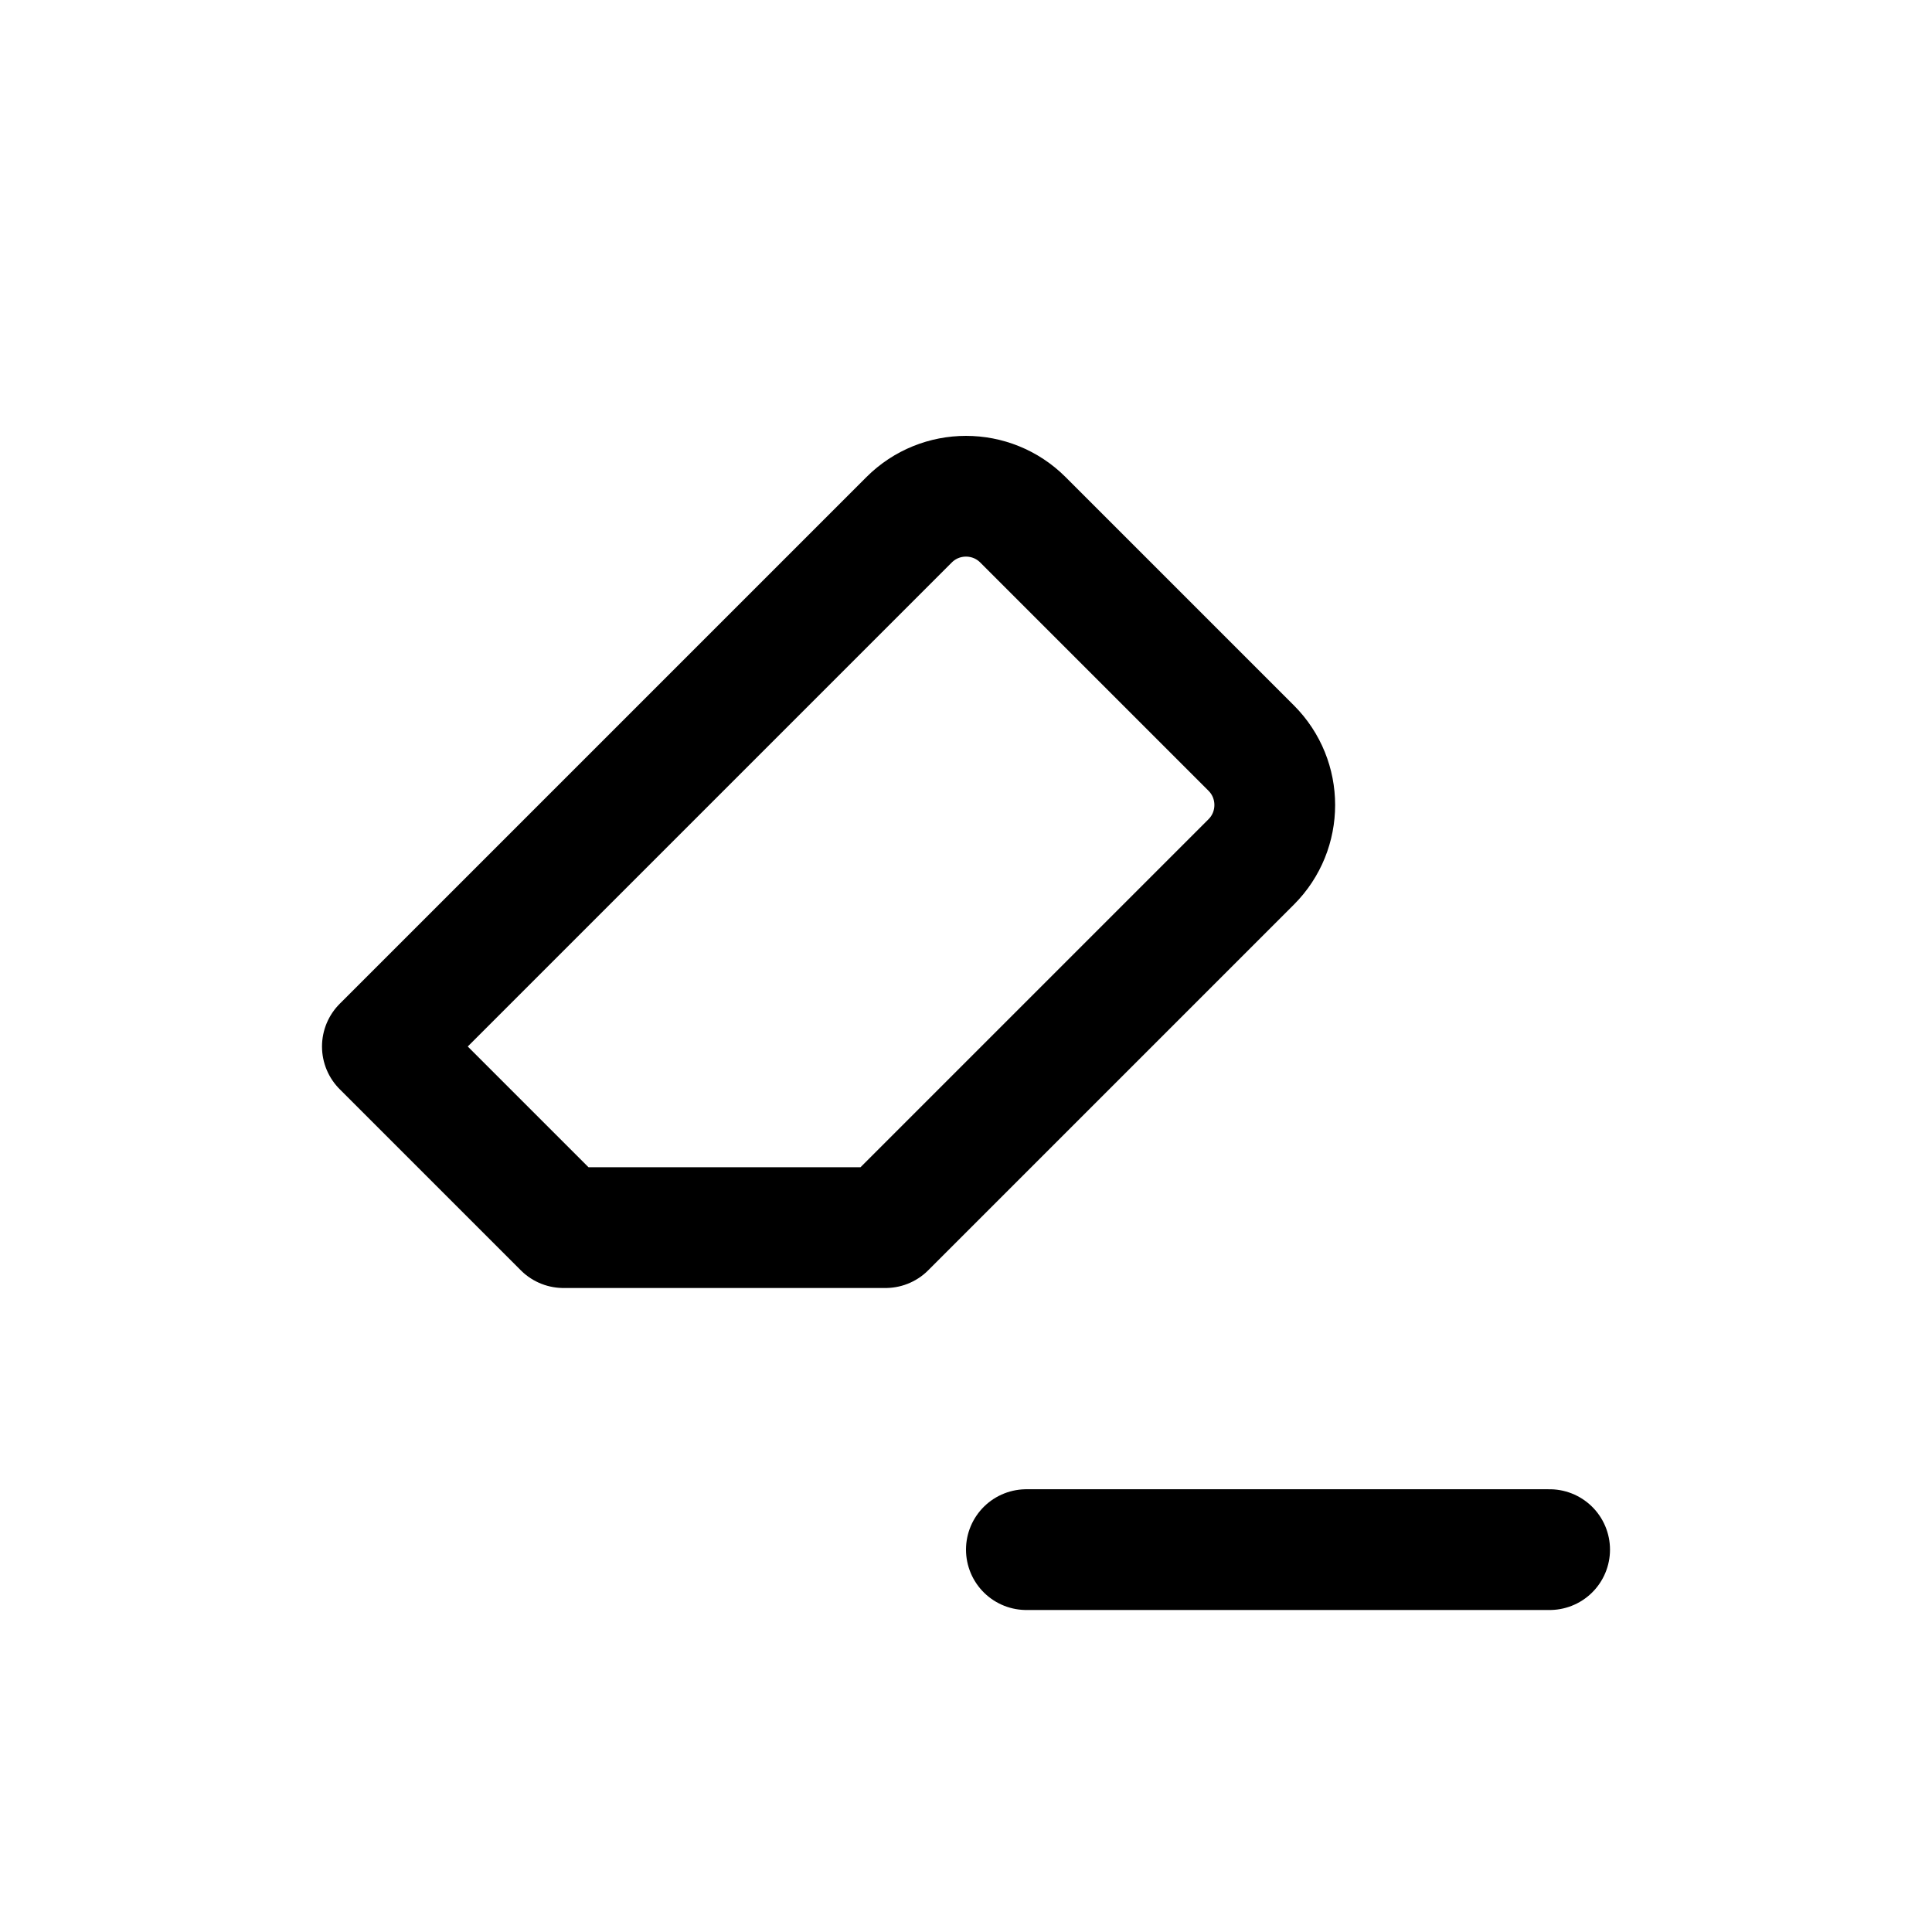
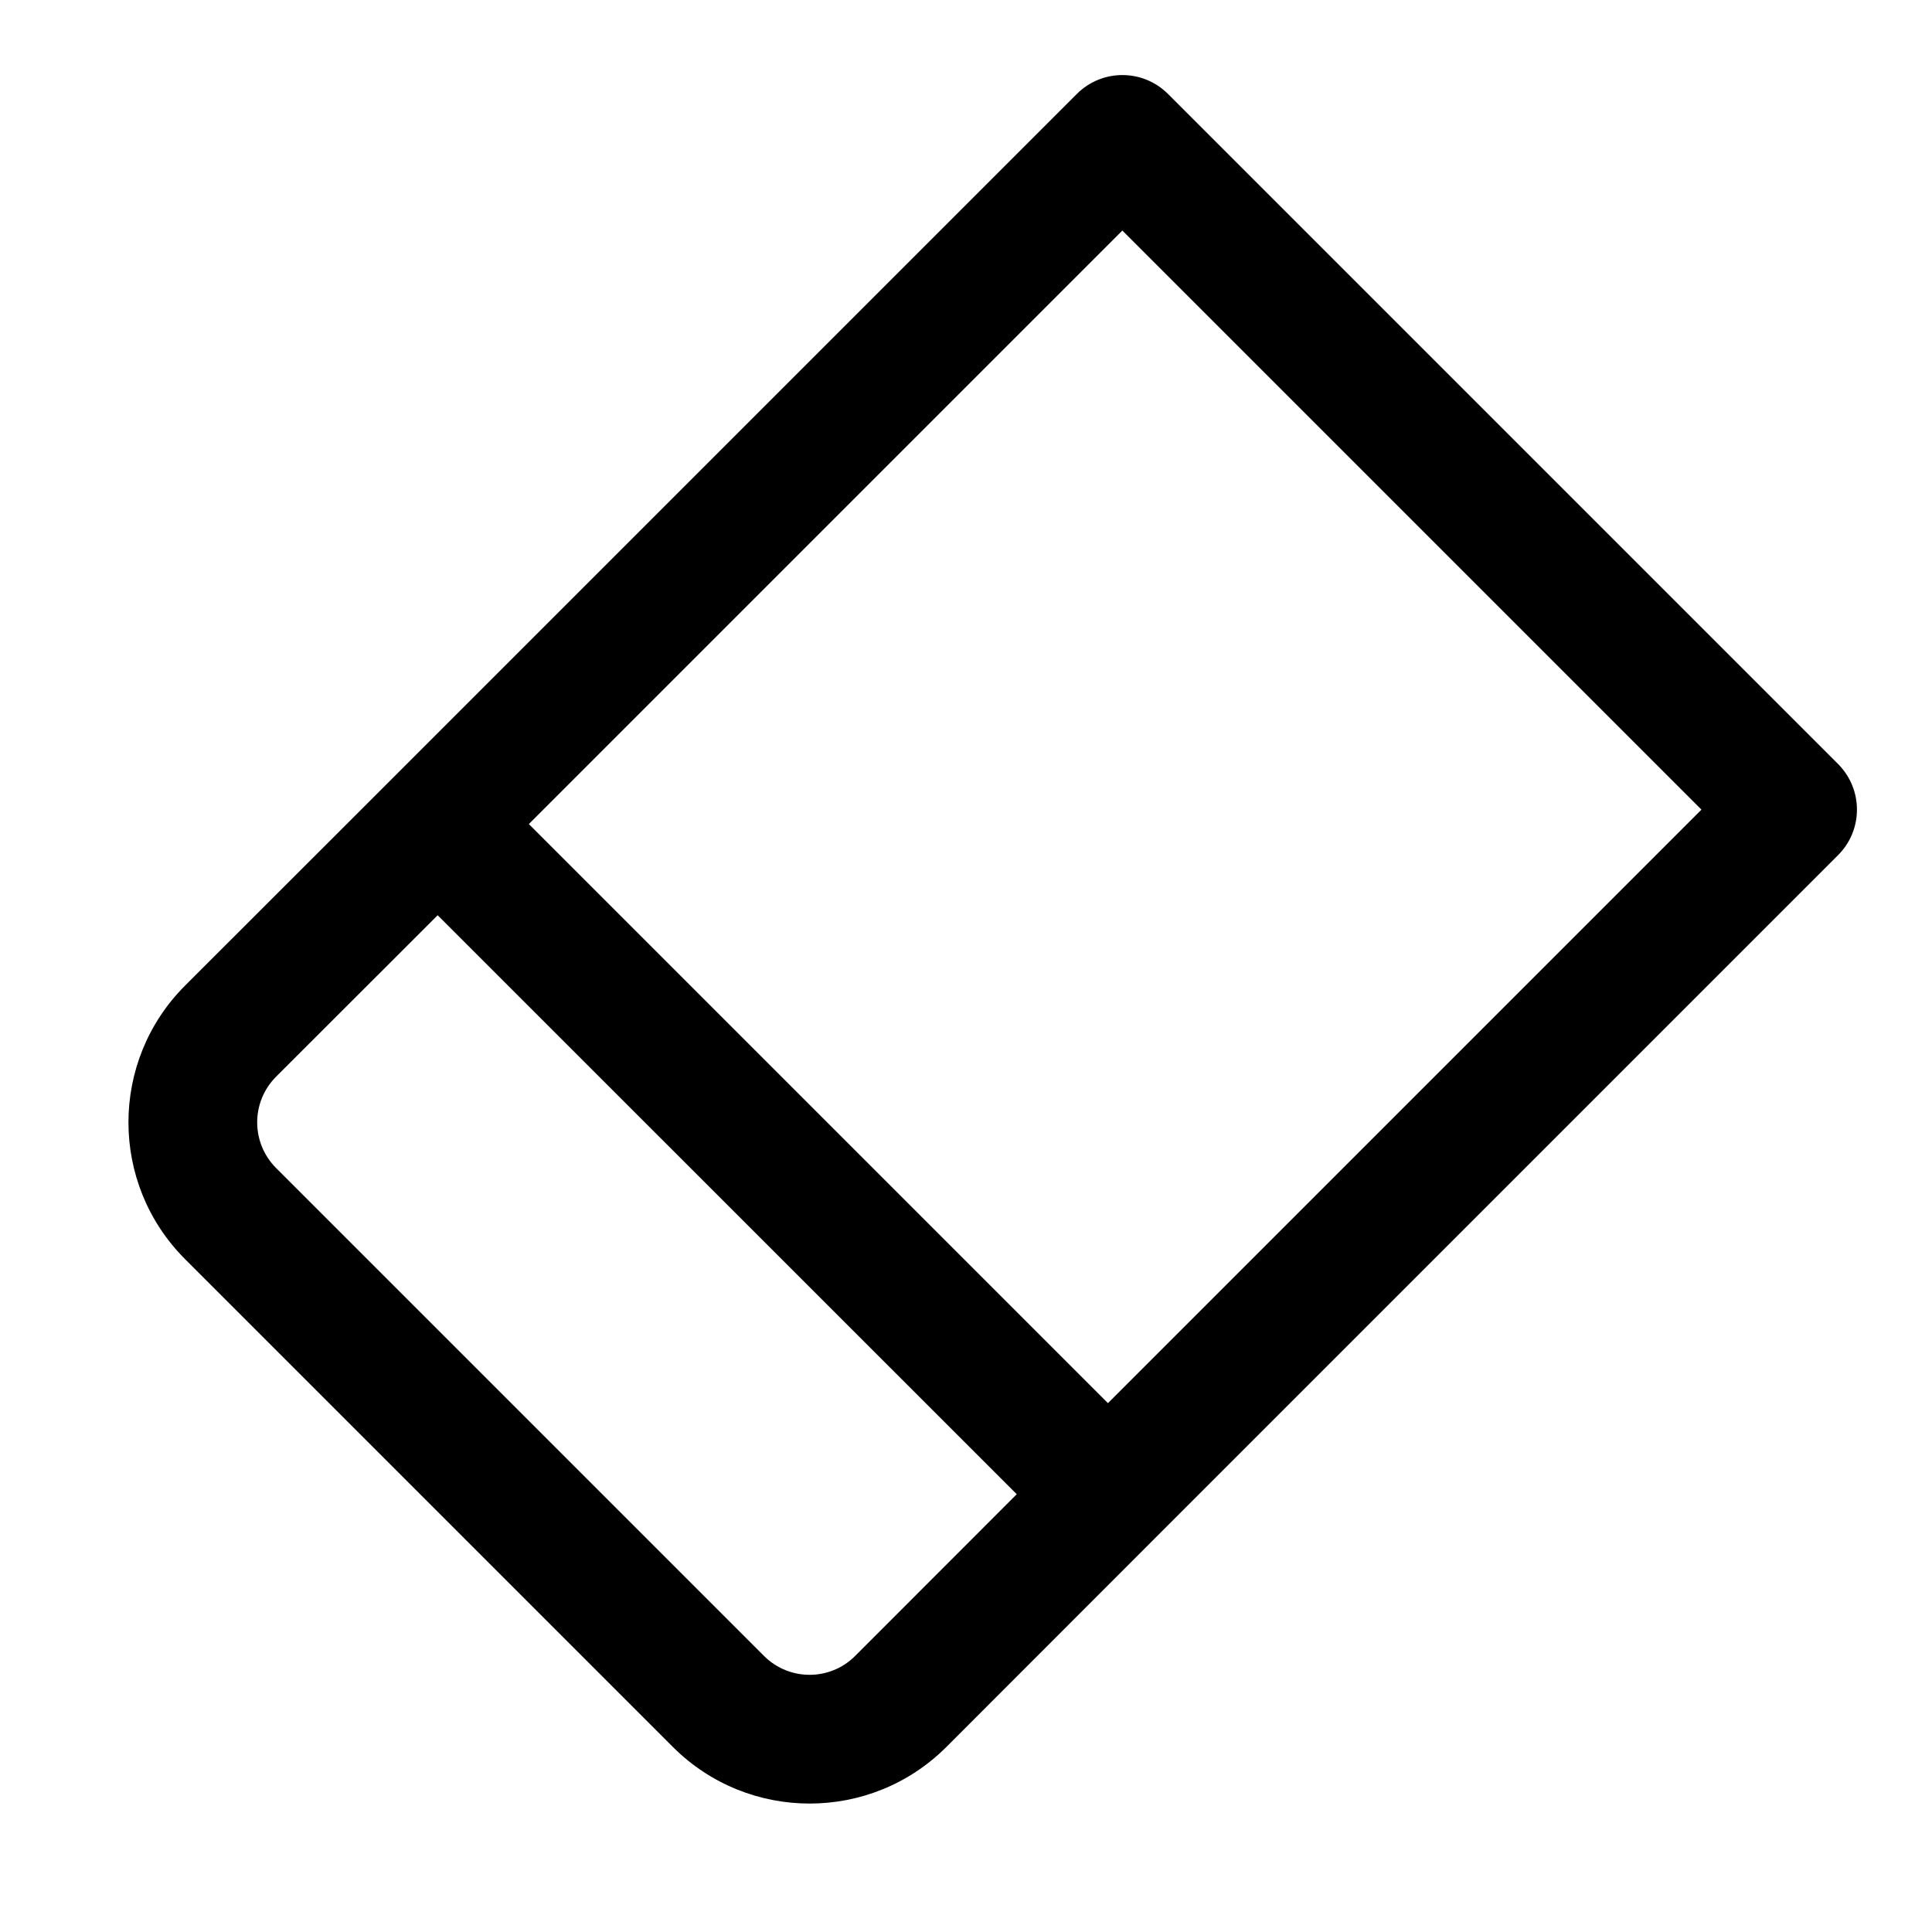
- <svg xmlns="http://www.w3.org/2000/svg" width="24" height="24" viewBox="0 0 24 24" fill="none">
-   <path d="M7 15.25L4.75 13L11.293 6.457C11.683 6.067 12.317 6.067 12.707 6.457L15.543 9.293C15.933 9.683 15.933 10.317 15.543 10.707L11 15.25H7Z" stroke="currentColor" stroke-width="1.5" stroke-linecap="round" stroke-linejoin="round" />
-   <path d="M12.75 19.25H19.25" stroke="currentColor" stroke-width="1.5" stroke-linecap="round" stroke-linejoin="round" />
+ <svg xmlns="http://www.w3.org/2000/svg" width="15" height="15" viewBox="0 0 15 15" fill="none">
+   <path d="M8.361 0.729C8.556 0.534 8.872 0.534 9.068 0.729L14.271 5.932C14.466 6.128 14.466 6.444 14.271 6.639L8.955 11.955L7.347 13.564C6.761 14.149 5.811 14.149 5.225 13.564L1.436 9.775C0.851 9.189 0.851 8.239 1.436 7.653L3.045 6.045L8.361 0.729ZM8.714 1.79L4.106 6.398L8.602 10.894L13.21 6.286L8.714 1.79ZM7.894 11.601L3.398 7.106L2.143 8.36C1.948 8.556 1.948 8.872 2.143 9.068L5.932 12.857C6.128 13.052 6.444 13.052 6.639 12.857L7.894 11.601Z" fill="currentColor" fill-rule="evenodd" clip-rule="evenodd" />
</svg>
